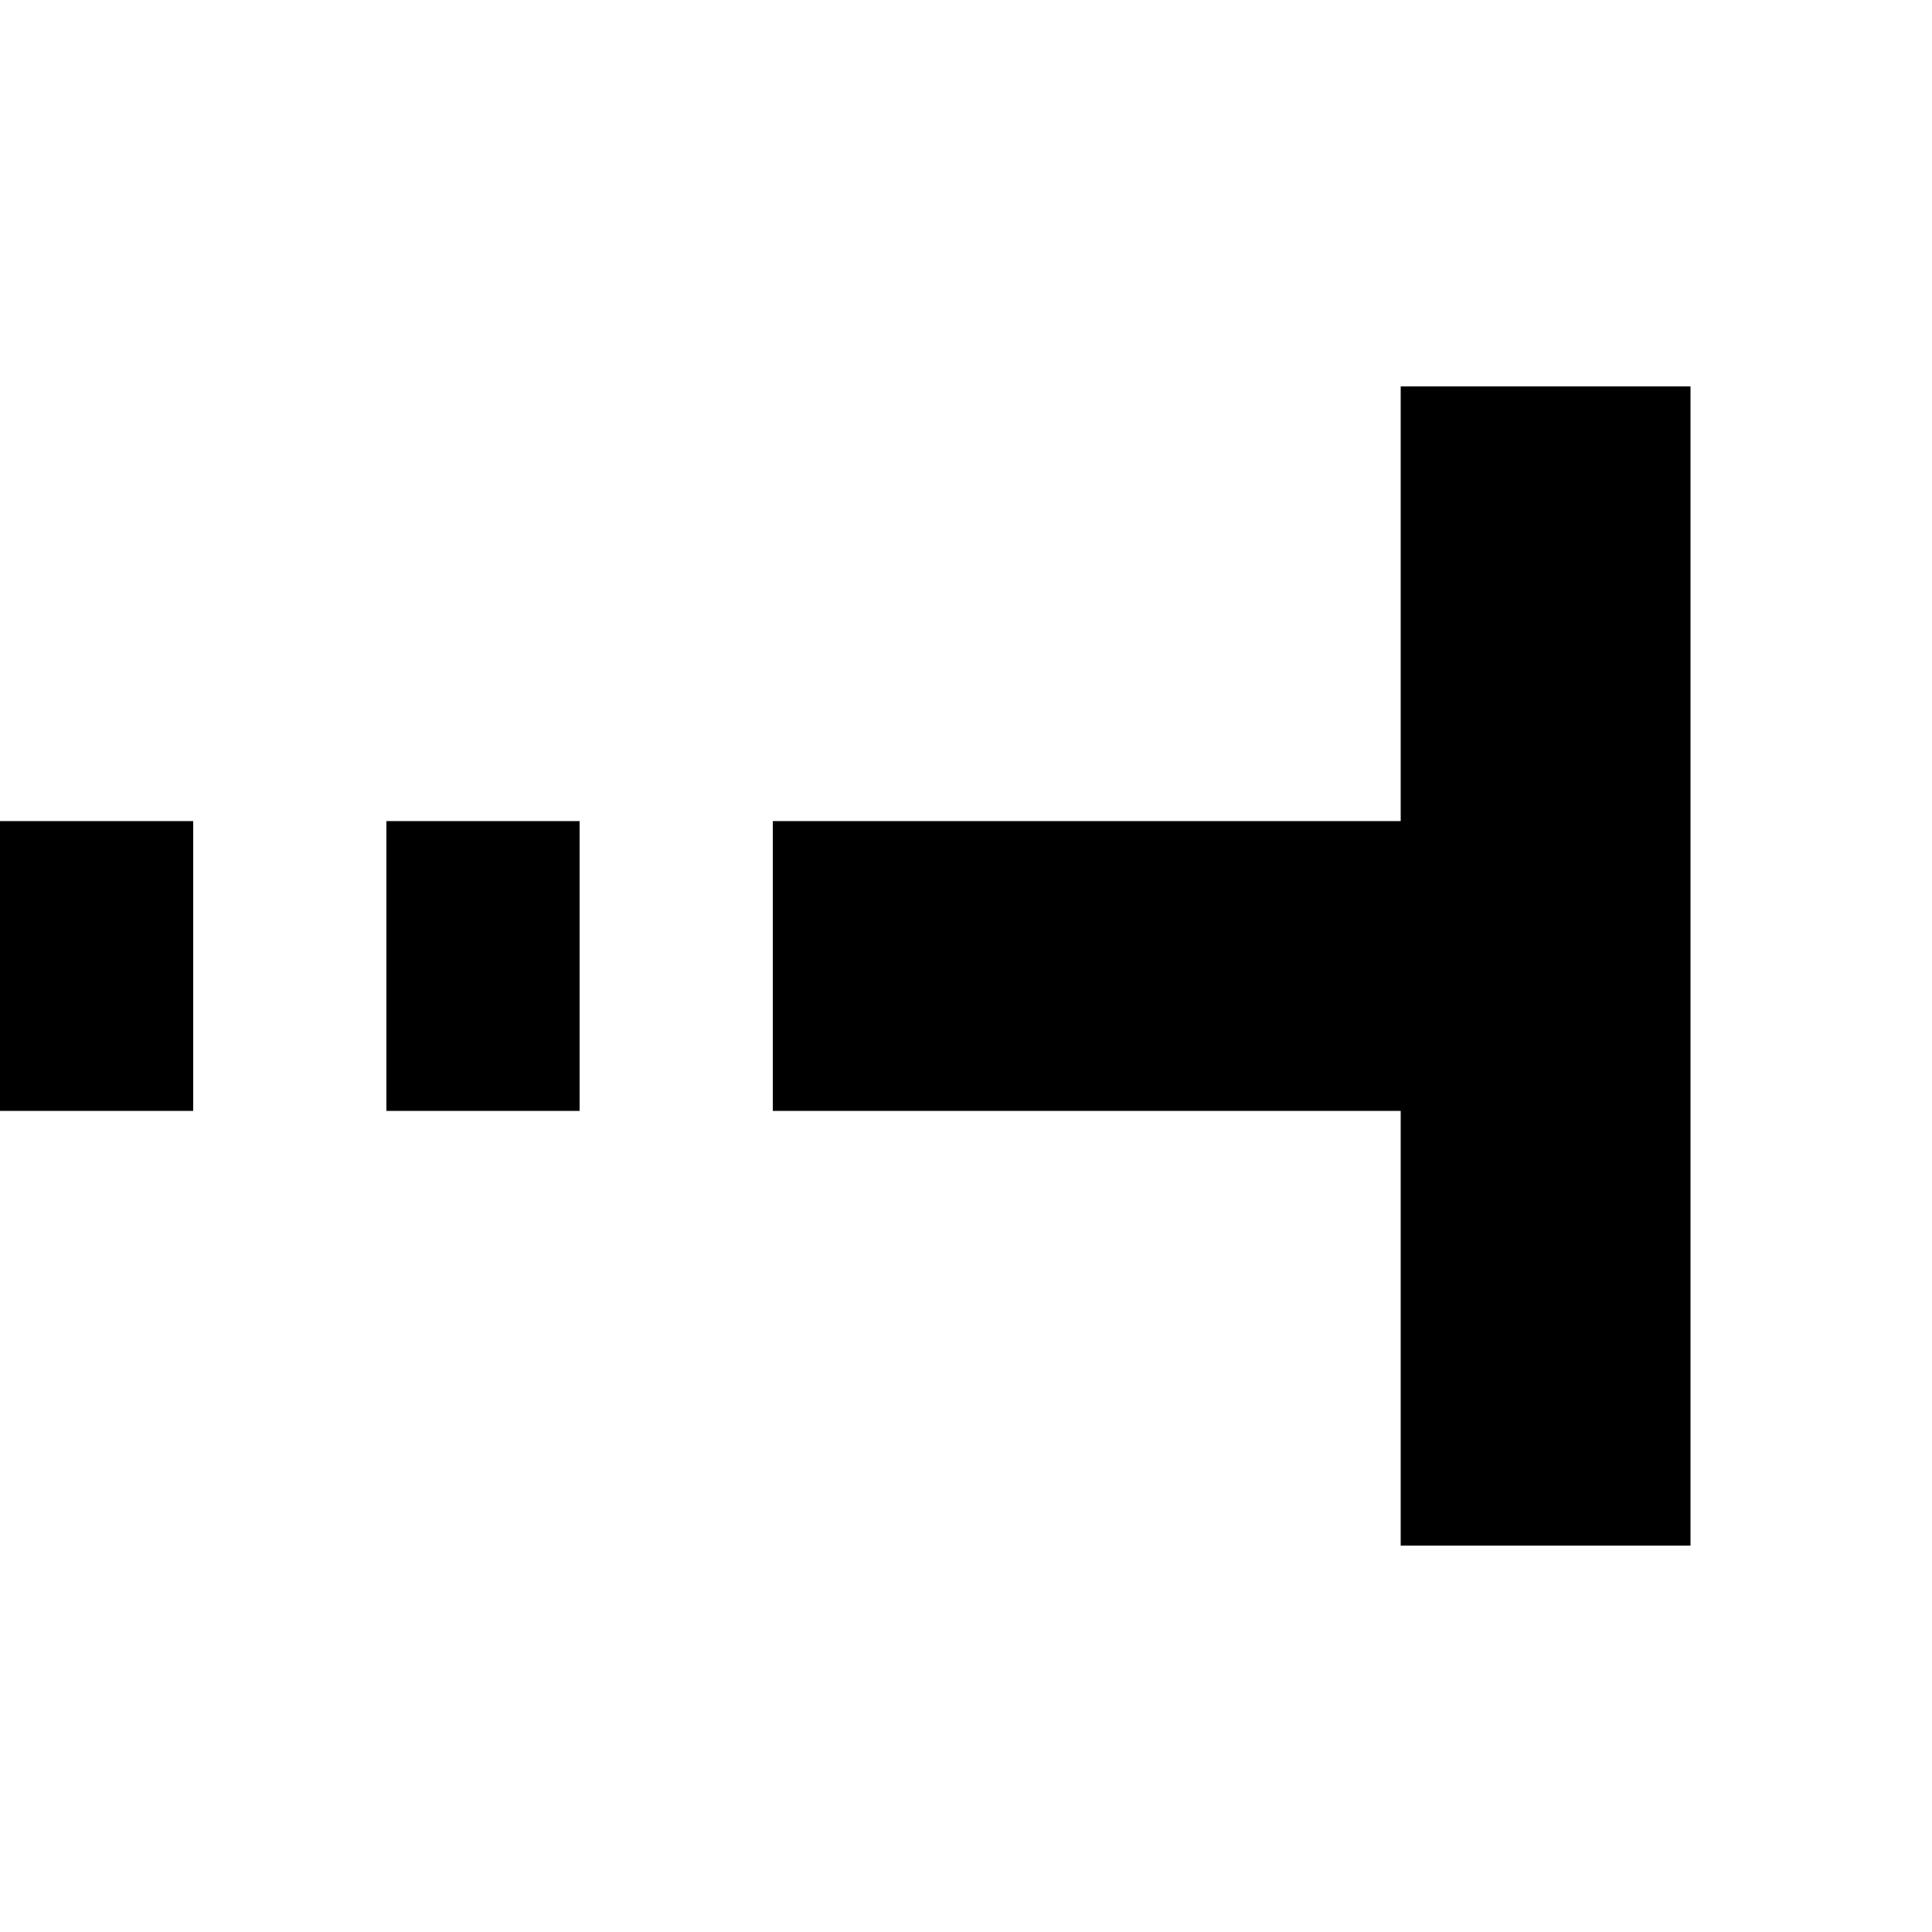
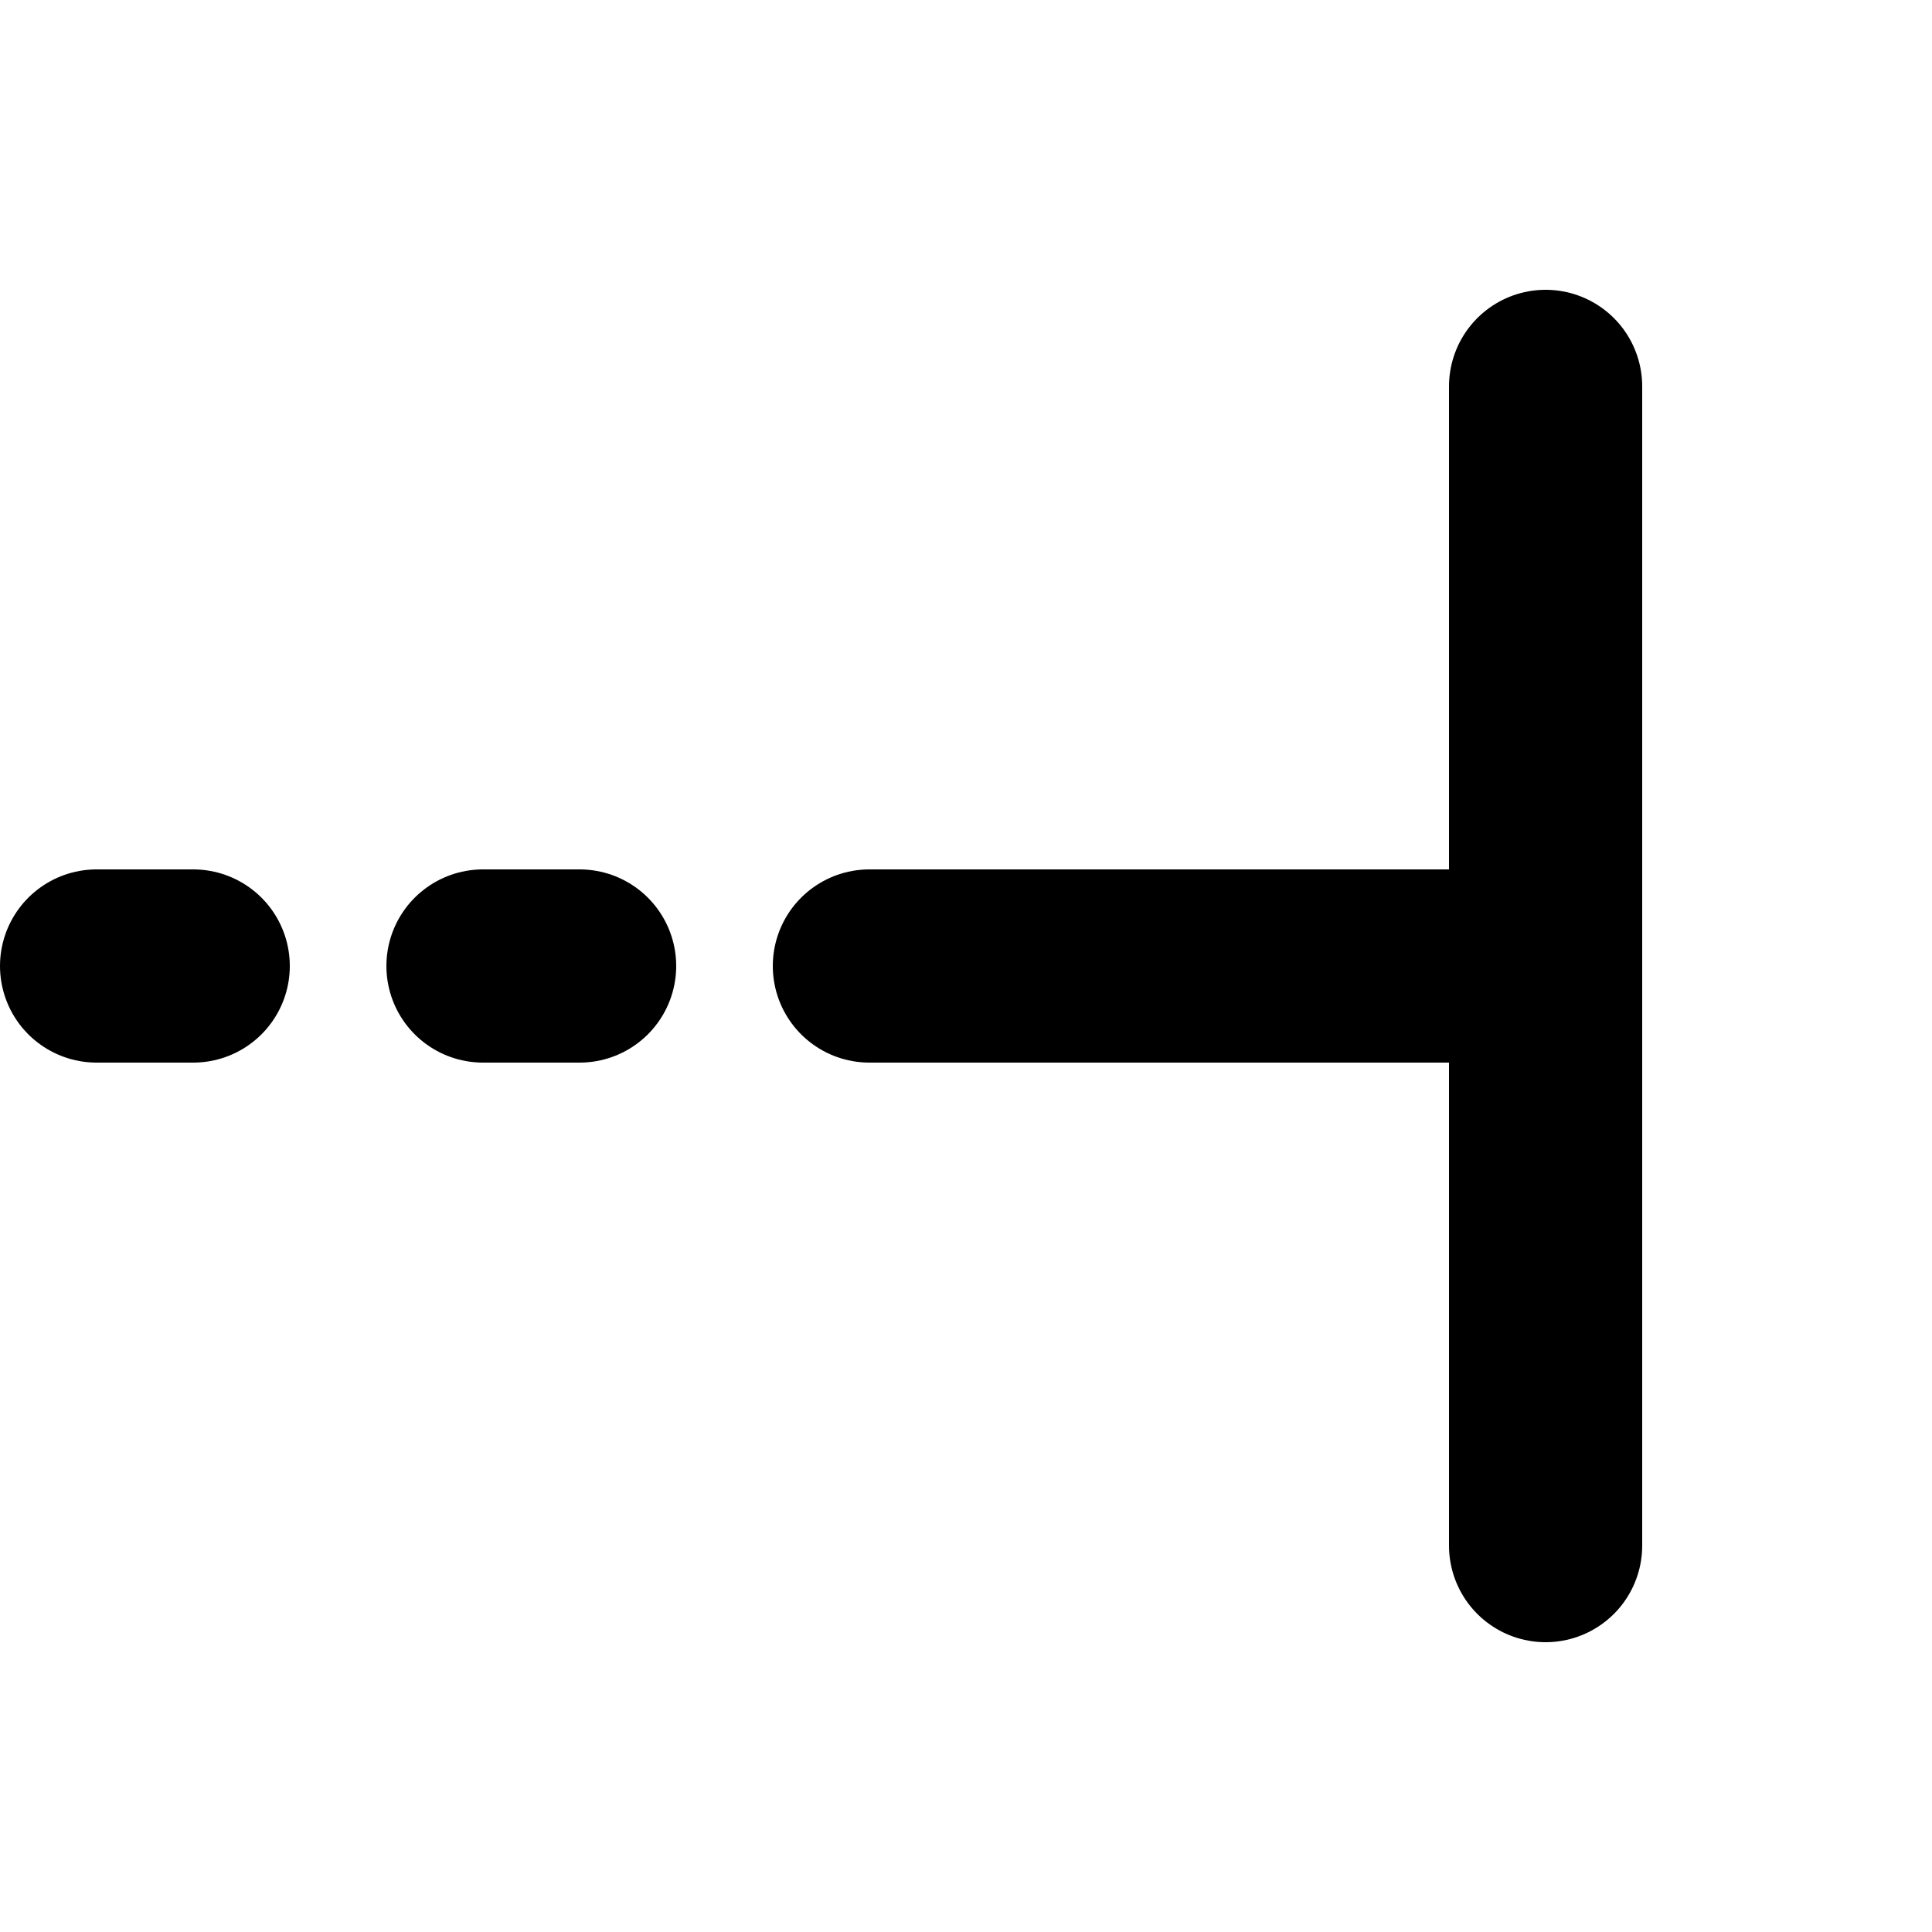
<svg xmlns="http://www.w3.org/2000/svg" viewBox="0 0 100 100">
-   <line stroke="currentColor" stroke-width="15" x1="80" y1="20" x2="80" y2="80" />
-   <line stroke="currentColor" stroke-width="15" x1="80" y1="50" x2="0" y2="50" stroke-dasharray="40 10 10 10" />
+   <line stroke="currentColor" stroke-width="10" stroke-linecap="round" x1="80" y1="20" x2="80" y2="80" />
+   <line stroke="currentColor" stroke-width="10" stroke-linecap="round" stroke-dasharray="35 15 5 15 5" x1="80" y1="50" x2="0" y2="50" />
</svg>
